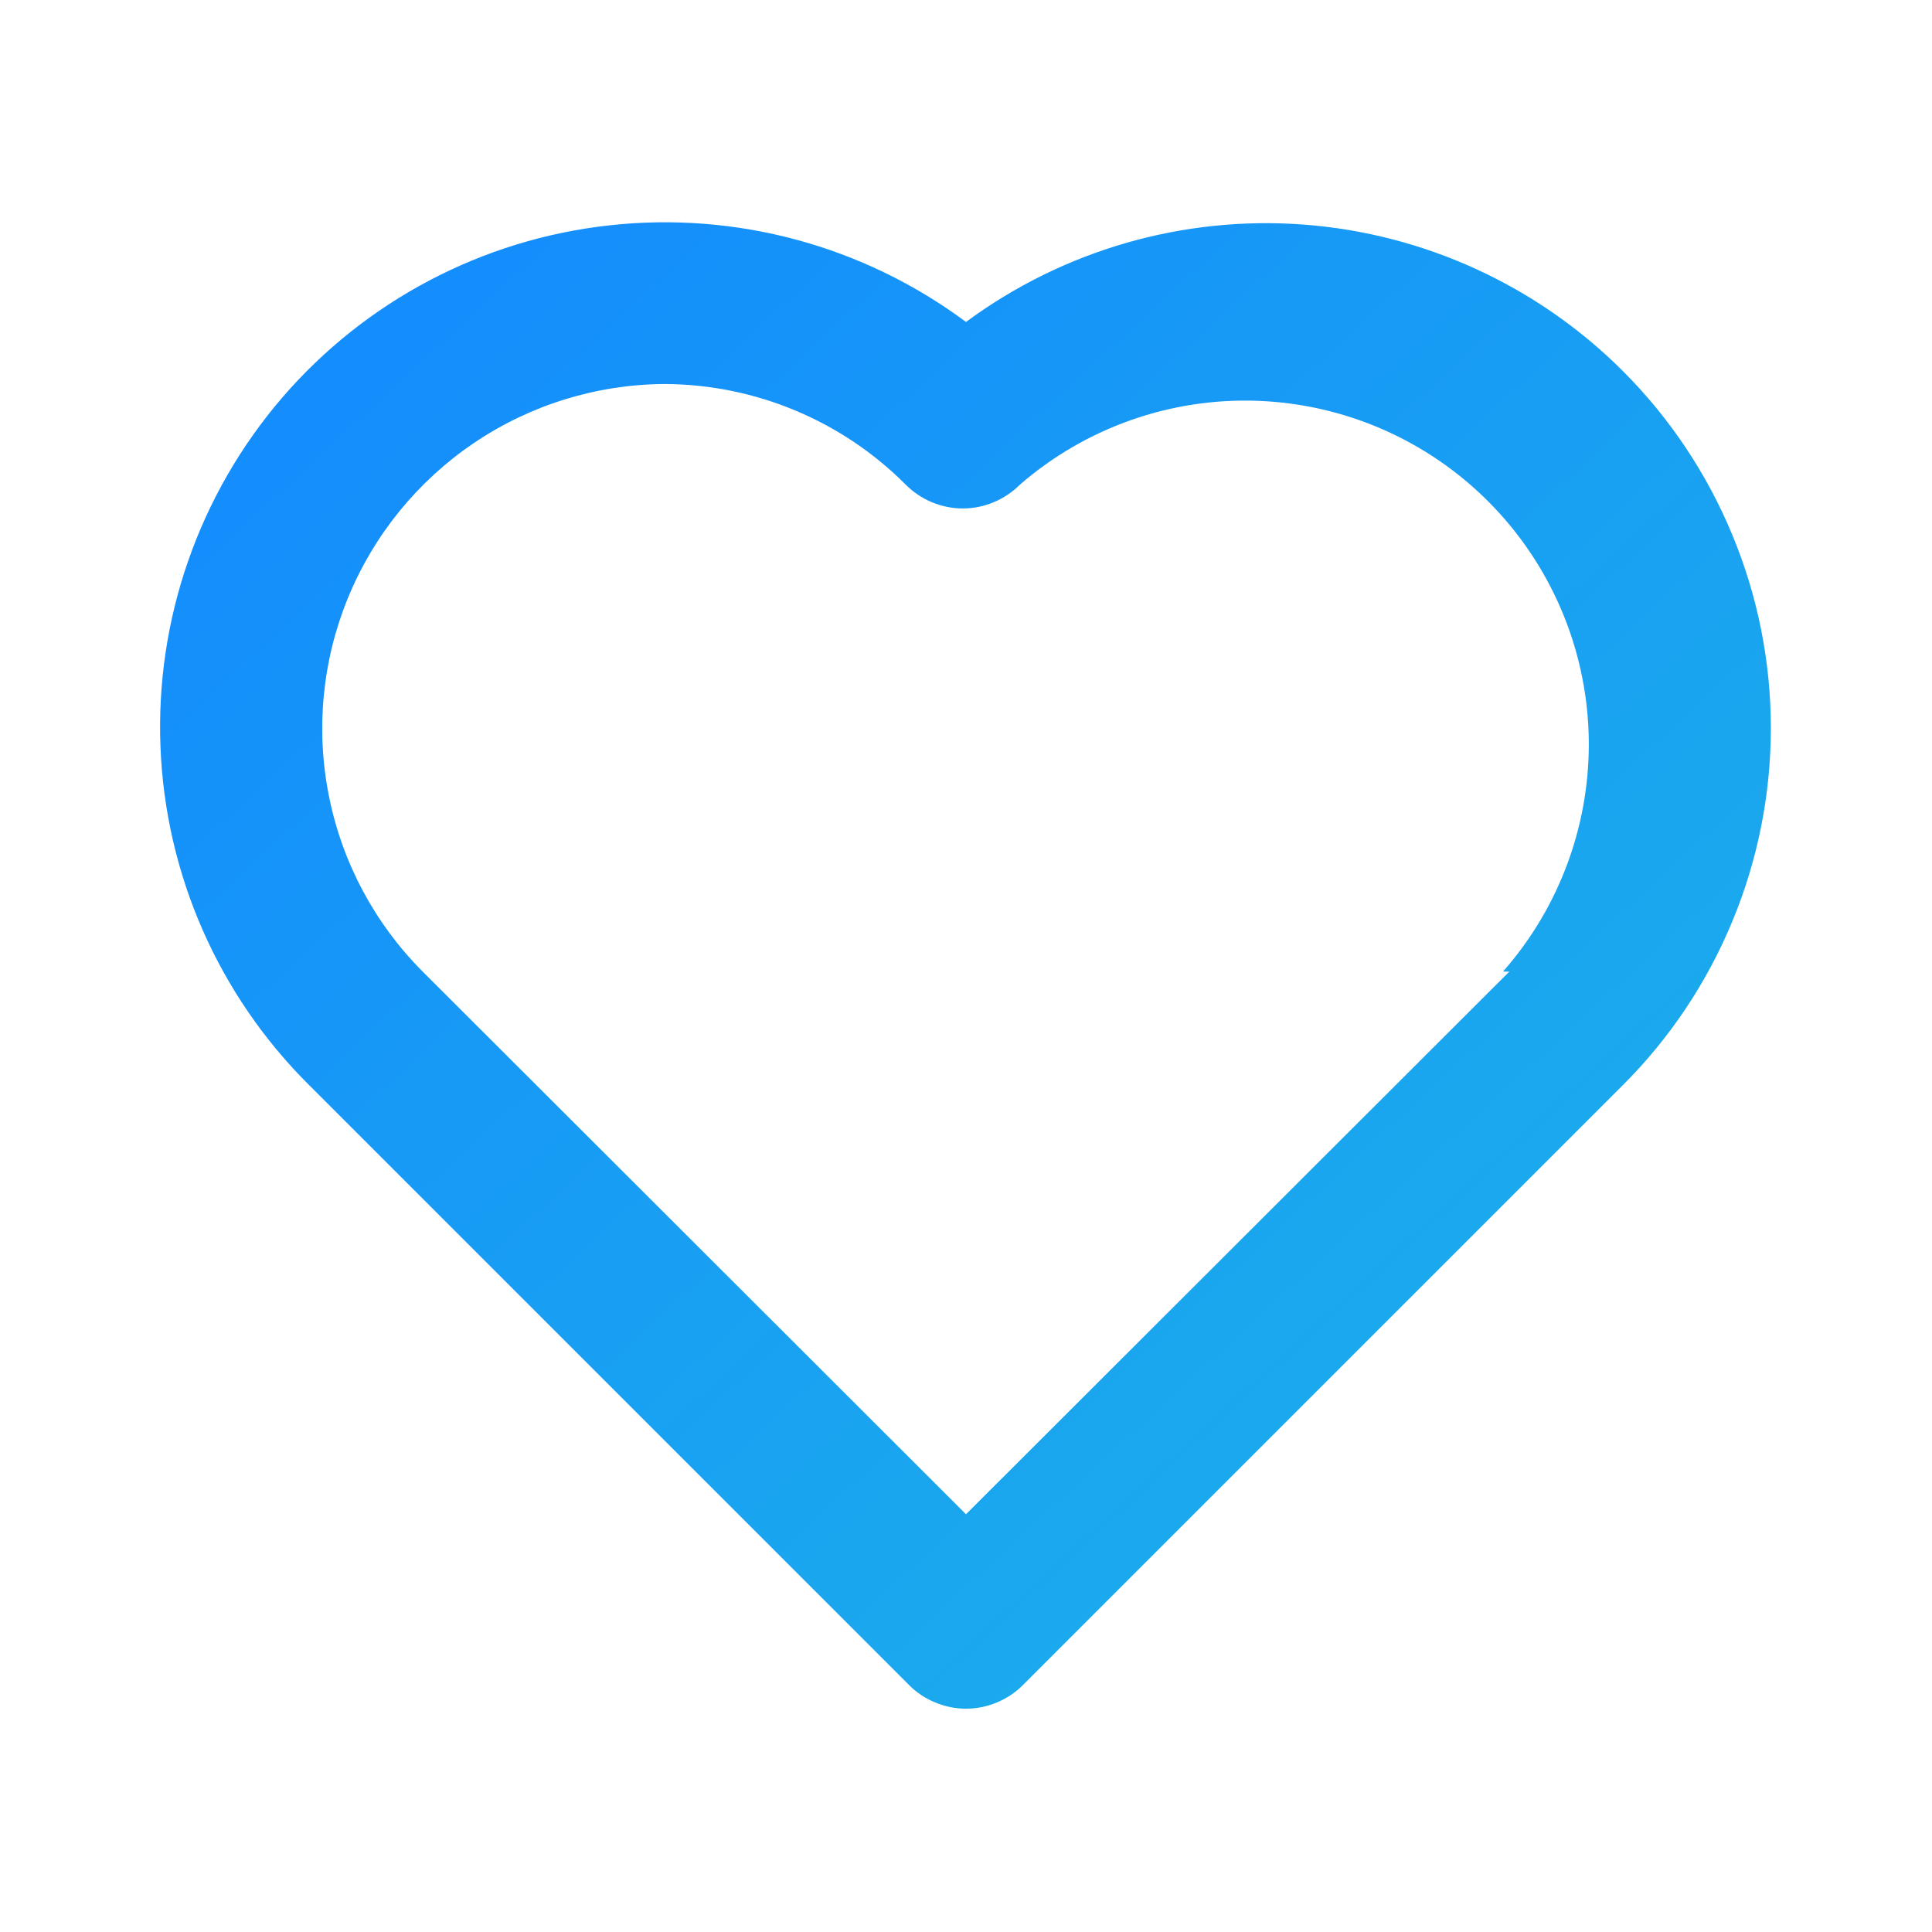
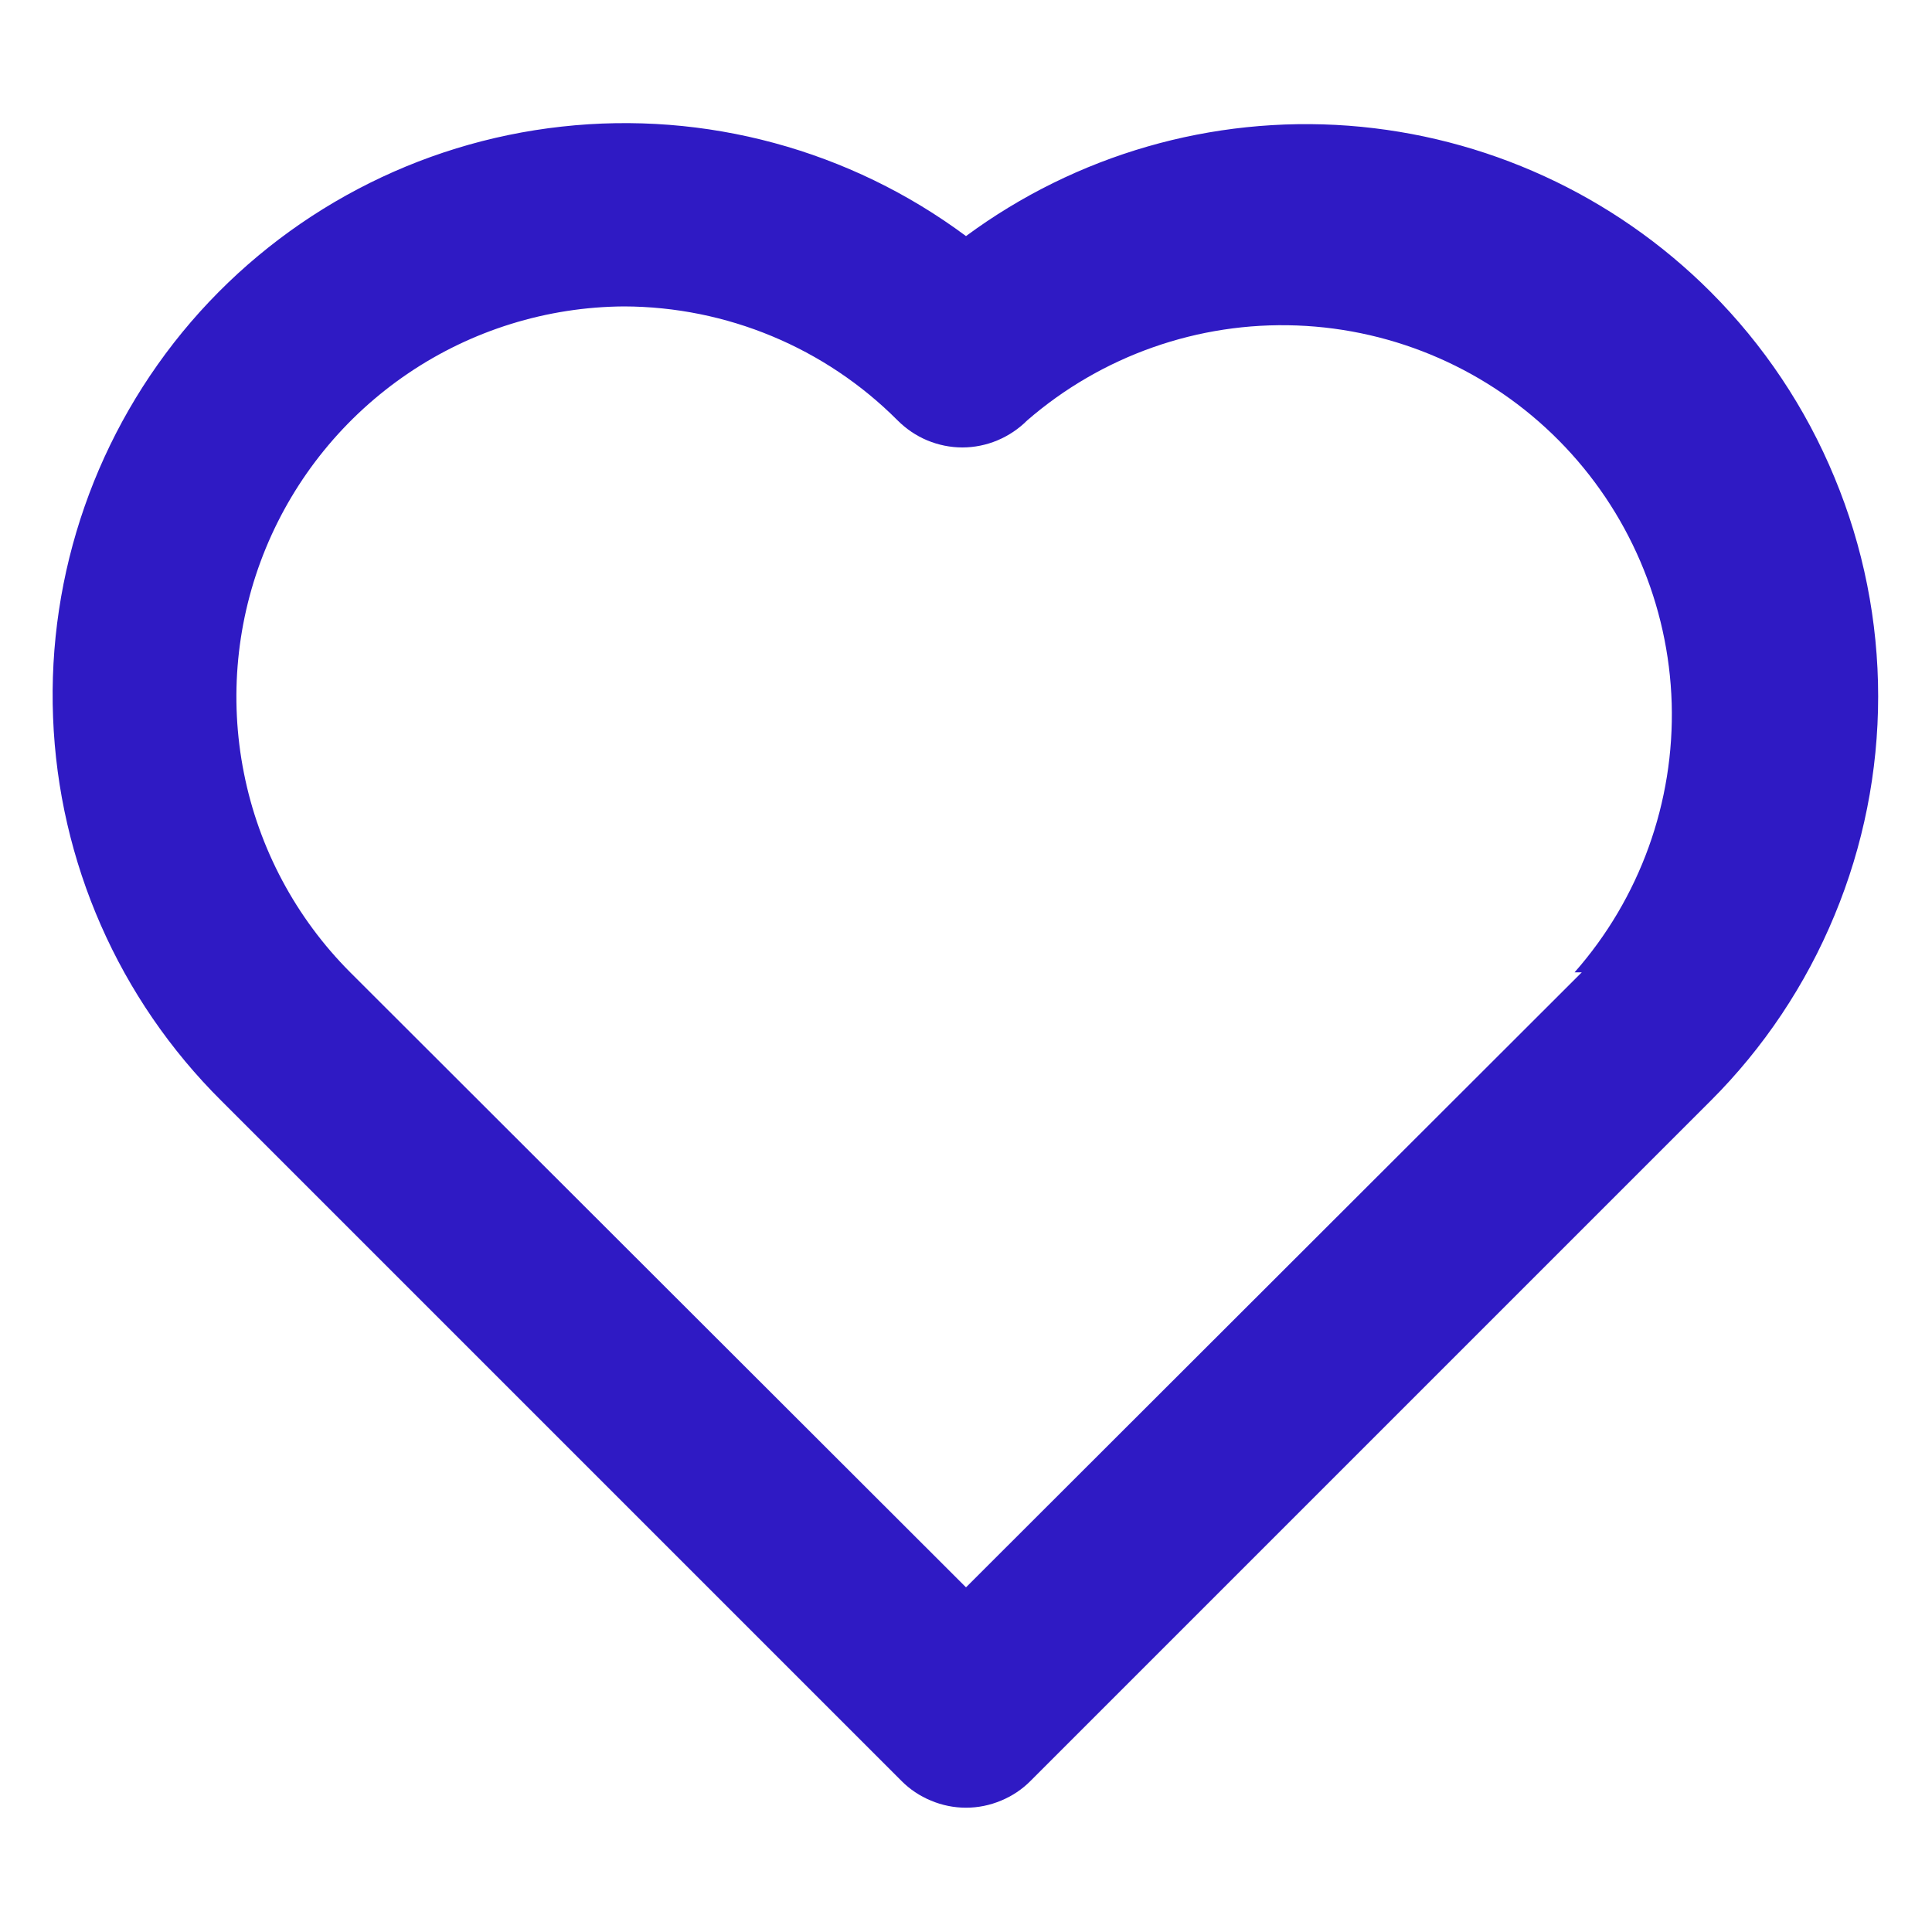
- <svg xmlns="http://www.w3.org/2000/svg" width="17" height="17" viewBox="0 0 17 17" fill="none">
-   <path d="M14.28 3.265C13.528 2.513 12.531 2.056 11.47 1.976C10.409 1.897 9.356 2.201 8.5 2.833C7.599 2.163 6.477 1.859 5.361 1.983C4.244 2.106 3.216 2.648 2.483 3.499C1.751 4.351 1.368 5.448 1.412 6.57C1.455 7.693 1.923 8.757 2.72 9.548L7.997 14.825C8.063 14.892 8.141 14.944 8.228 14.98C8.314 15.016 8.406 15.035 8.5 15.035C8.594 15.035 8.686 15.016 8.772 14.98C8.859 14.944 8.937 14.892 9.003 14.825L14.28 9.548C14.693 9.136 15.02 8.646 15.243 8.107C15.467 7.568 15.582 6.99 15.582 6.407C15.582 5.823 15.467 5.246 15.243 4.707C15.02 4.168 14.693 3.678 14.28 3.265ZM13.281 8.549L8.5 13.324L3.719 8.549C3.297 8.126 3.01 7.588 2.894 7.003C2.777 6.417 2.836 5.81 3.063 5.258C3.29 4.706 3.675 4.233 4.17 3.898C4.664 3.564 5.247 3.383 5.844 3.379C6.641 3.381 7.406 3.699 7.969 4.264C8.035 4.33 8.113 4.383 8.199 4.419C8.286 4.455 8.378 4.474 8.472 4.474C8.565 4.474 8.658 4.455 8.744 4.419C8.83 4.383 8.909 4.33 8.975 4.264C9.554 3.762 10.303 3.498 11.069 3.527C11.836 3.556 12.563 3.875 13.103 4.42C13.643 4.965 13.956 5.694 13.979 6.461C14.001 7.227 13.732 7.974 13.225 8.549H13.281Z" fill="url(#paint0_linear_6601_81)" />
-   <defs>
-     <linearGradient id="paint0_linear_6601_81" x1="1.408" y1="1.956" x2="14.445" y2="16.084" gradientUnits="userSpaceOnUse">
-       <stop stop-color="#1389FF" />
-       <stop offset="1" stop-color="#1DB4E7" />
-     </linearGradient>
-   </defs>
+ <svg xmlns="http://www.w3.org/2000/svg" width="15" height="15" viewBox="0 0 15 15" fill="none">
+   <path d="M13.28 2.265C12.528 1.513 11.531 1.056 10.47 0.976C9.409 0.897 8.356 1.201 7.5 1.833C6.599 1.163 5.477 0.859 4.361 0.983C3.244 1.106 2.216 1.648 1.483 2.499C0.751 3.351 0.368 4.448 0.412 5.57C0.455 6.693 0.923 7.757 1.72 8.548L6.997 13.825C7.063 13.892 7.141 13.944 7.228 13.98C7.314 14.016 7.406 14.035 7.5 14.035C7.594 14.035 7.686 14.016 7.772 13.98C7.859 13.944 7.937 13.892 8.003 13.825L13.28 8.548C13.693 8.136 14.02 7.646 14.243 7.107C14.467 6.568 14.582 5.99 14.582 5.407C14.582 4.823 14.467 4.246 14.243 3.707C14.02 3.167 13.693 2.678 13.28 2.265ZM12.281 7.549L7.5 12.324L2.719 7.549C2.297 7.126 2.01 6.588 1.894 6.003C1.777 5.417 1.836 4.81 2.063 4.258C2.29 3.706 2.675 3.233 3.17 2.898C3.664 2.564 4.247 2.383 4.844 2.379C5.641 2.381 6.406 2.699 6.969 3.264C7.035 3.33 7.113 3.383 7.199 3.419C7.286 3.455 7.378 3.474 7.472 3.474C7.565 3.474 7.658 3.455 7.744 3.419C7.83 3.383 7.909 3.33 7.975 3.264C8.554 2.762 9.303 2.498 10.069 2.527C10.836 2.556 11.563 2.875 12.103 3.42C12.643 3.965 12.956 4.694 12.979 5.461C13.001 6.227 12.732 6.974 12.225 7.549H12.281Z" fill="#2F1AC4" />
</svg>
